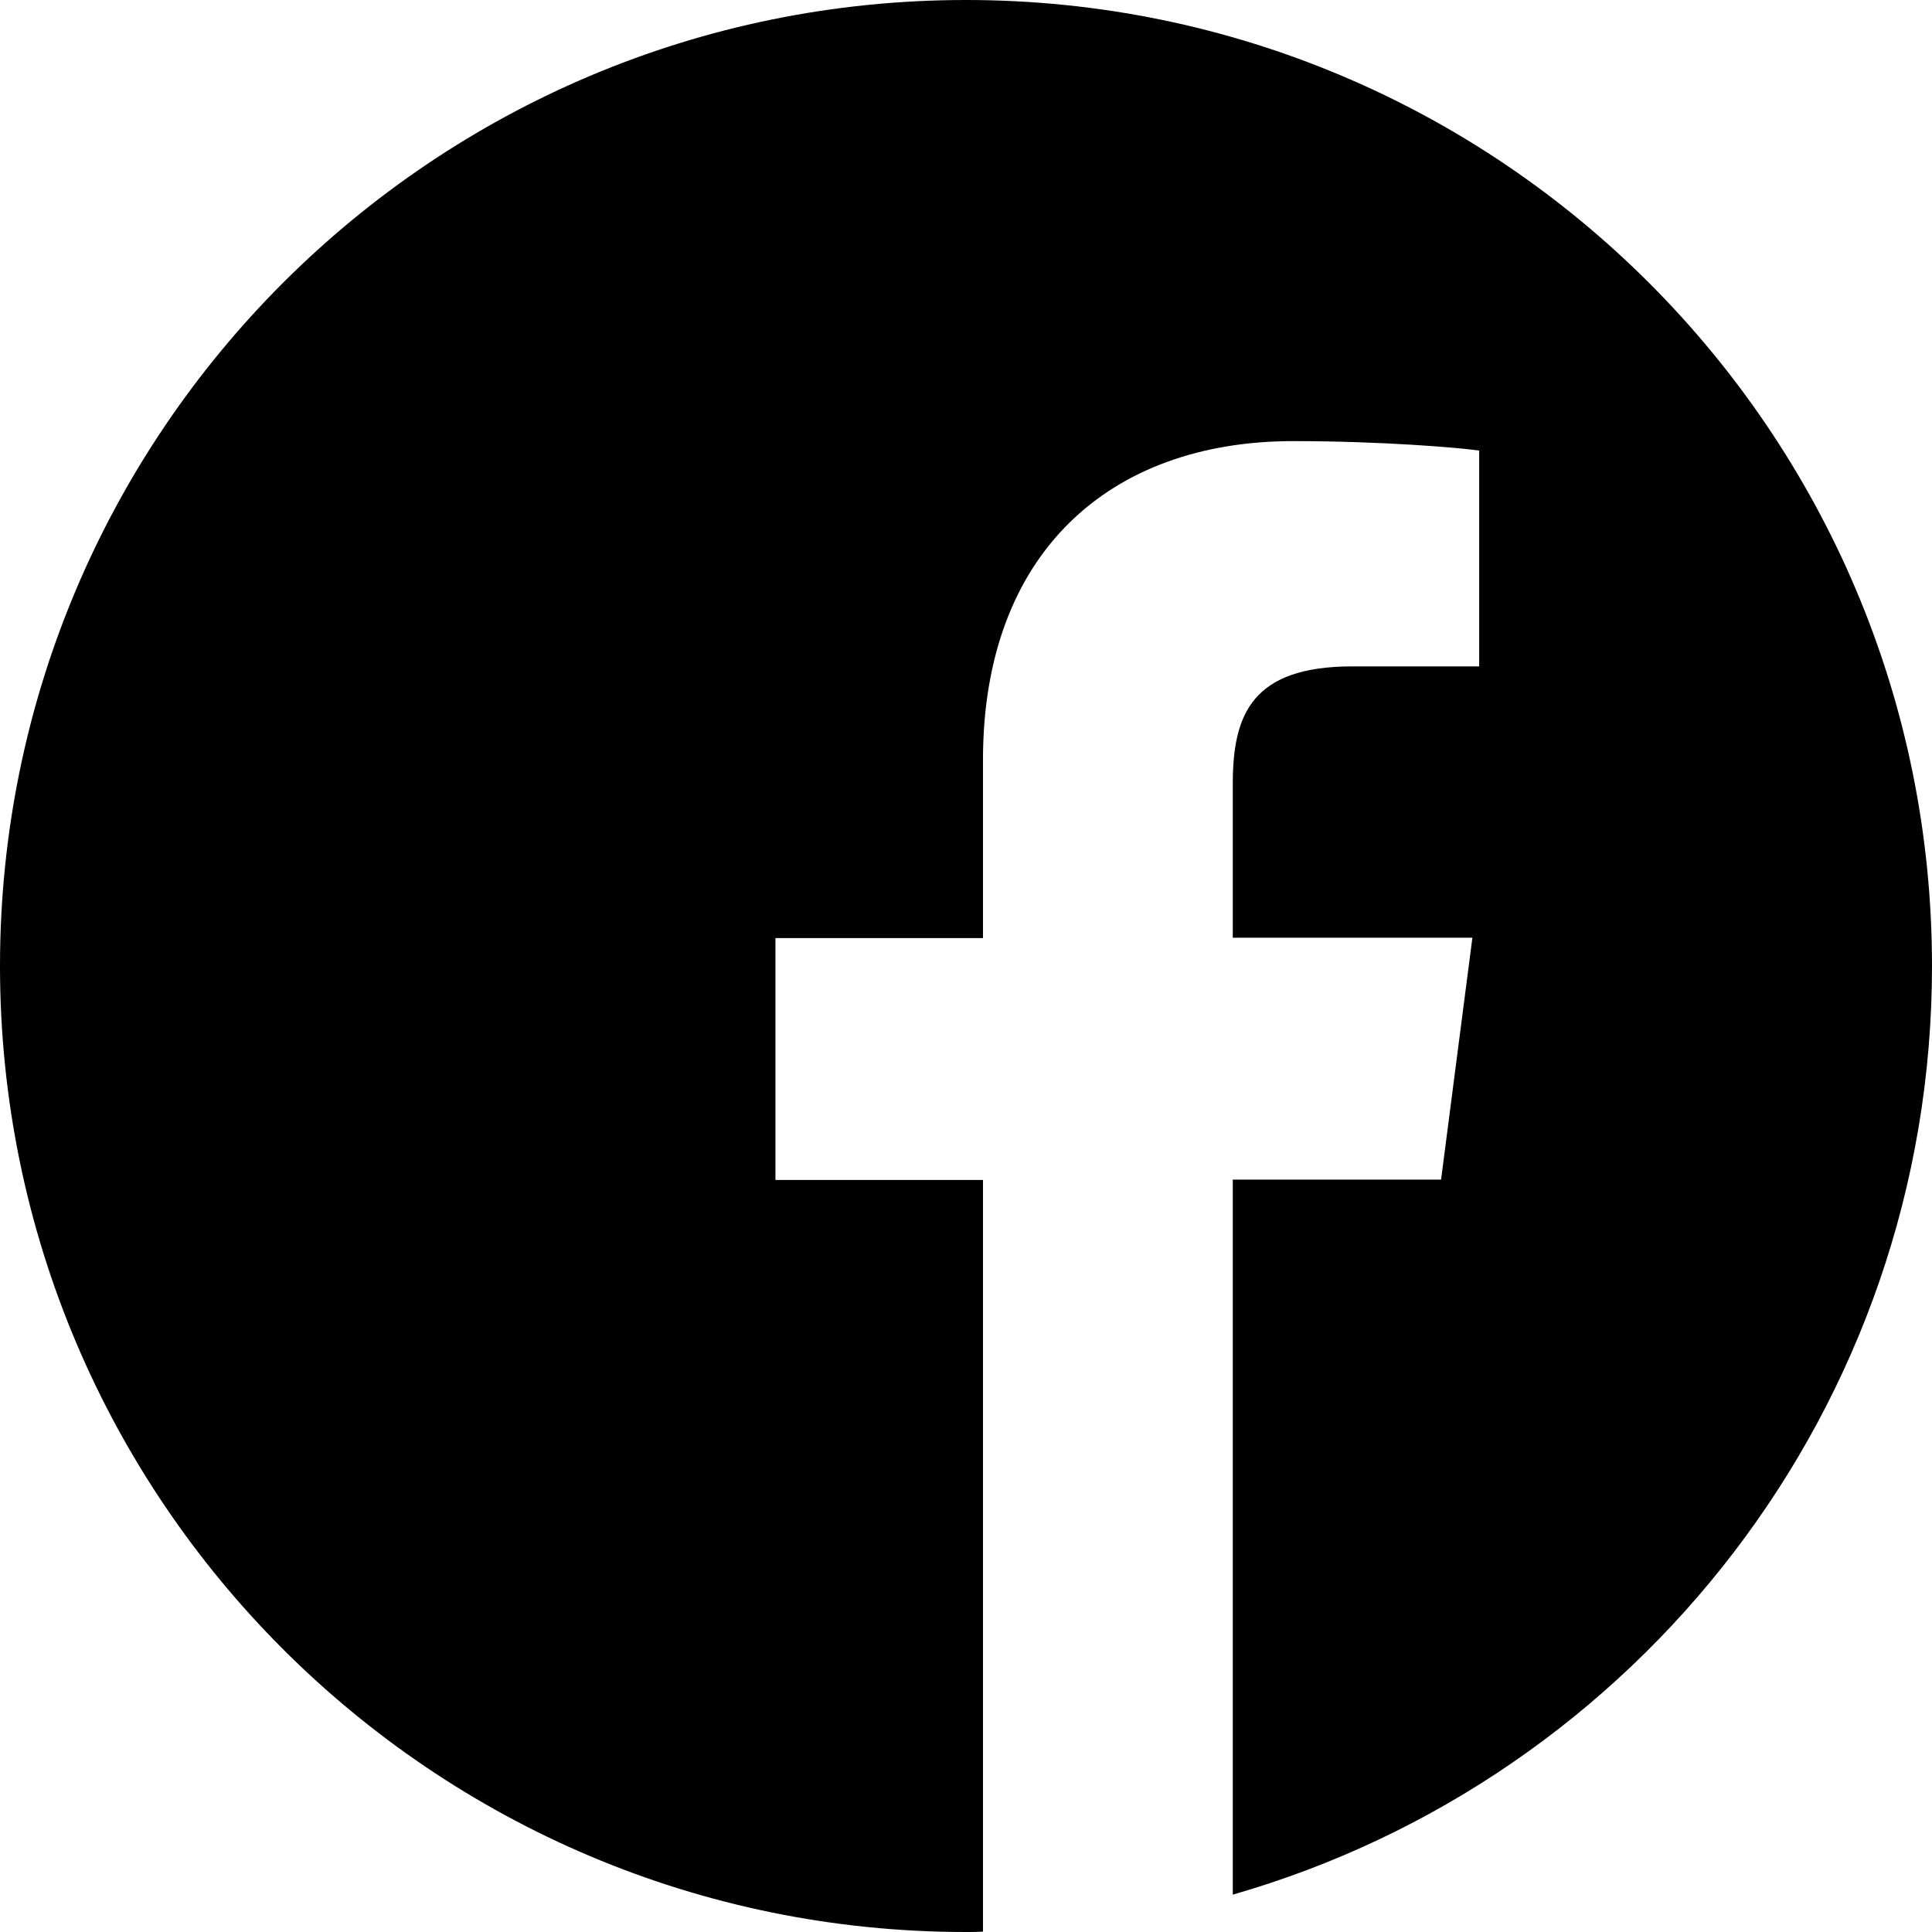
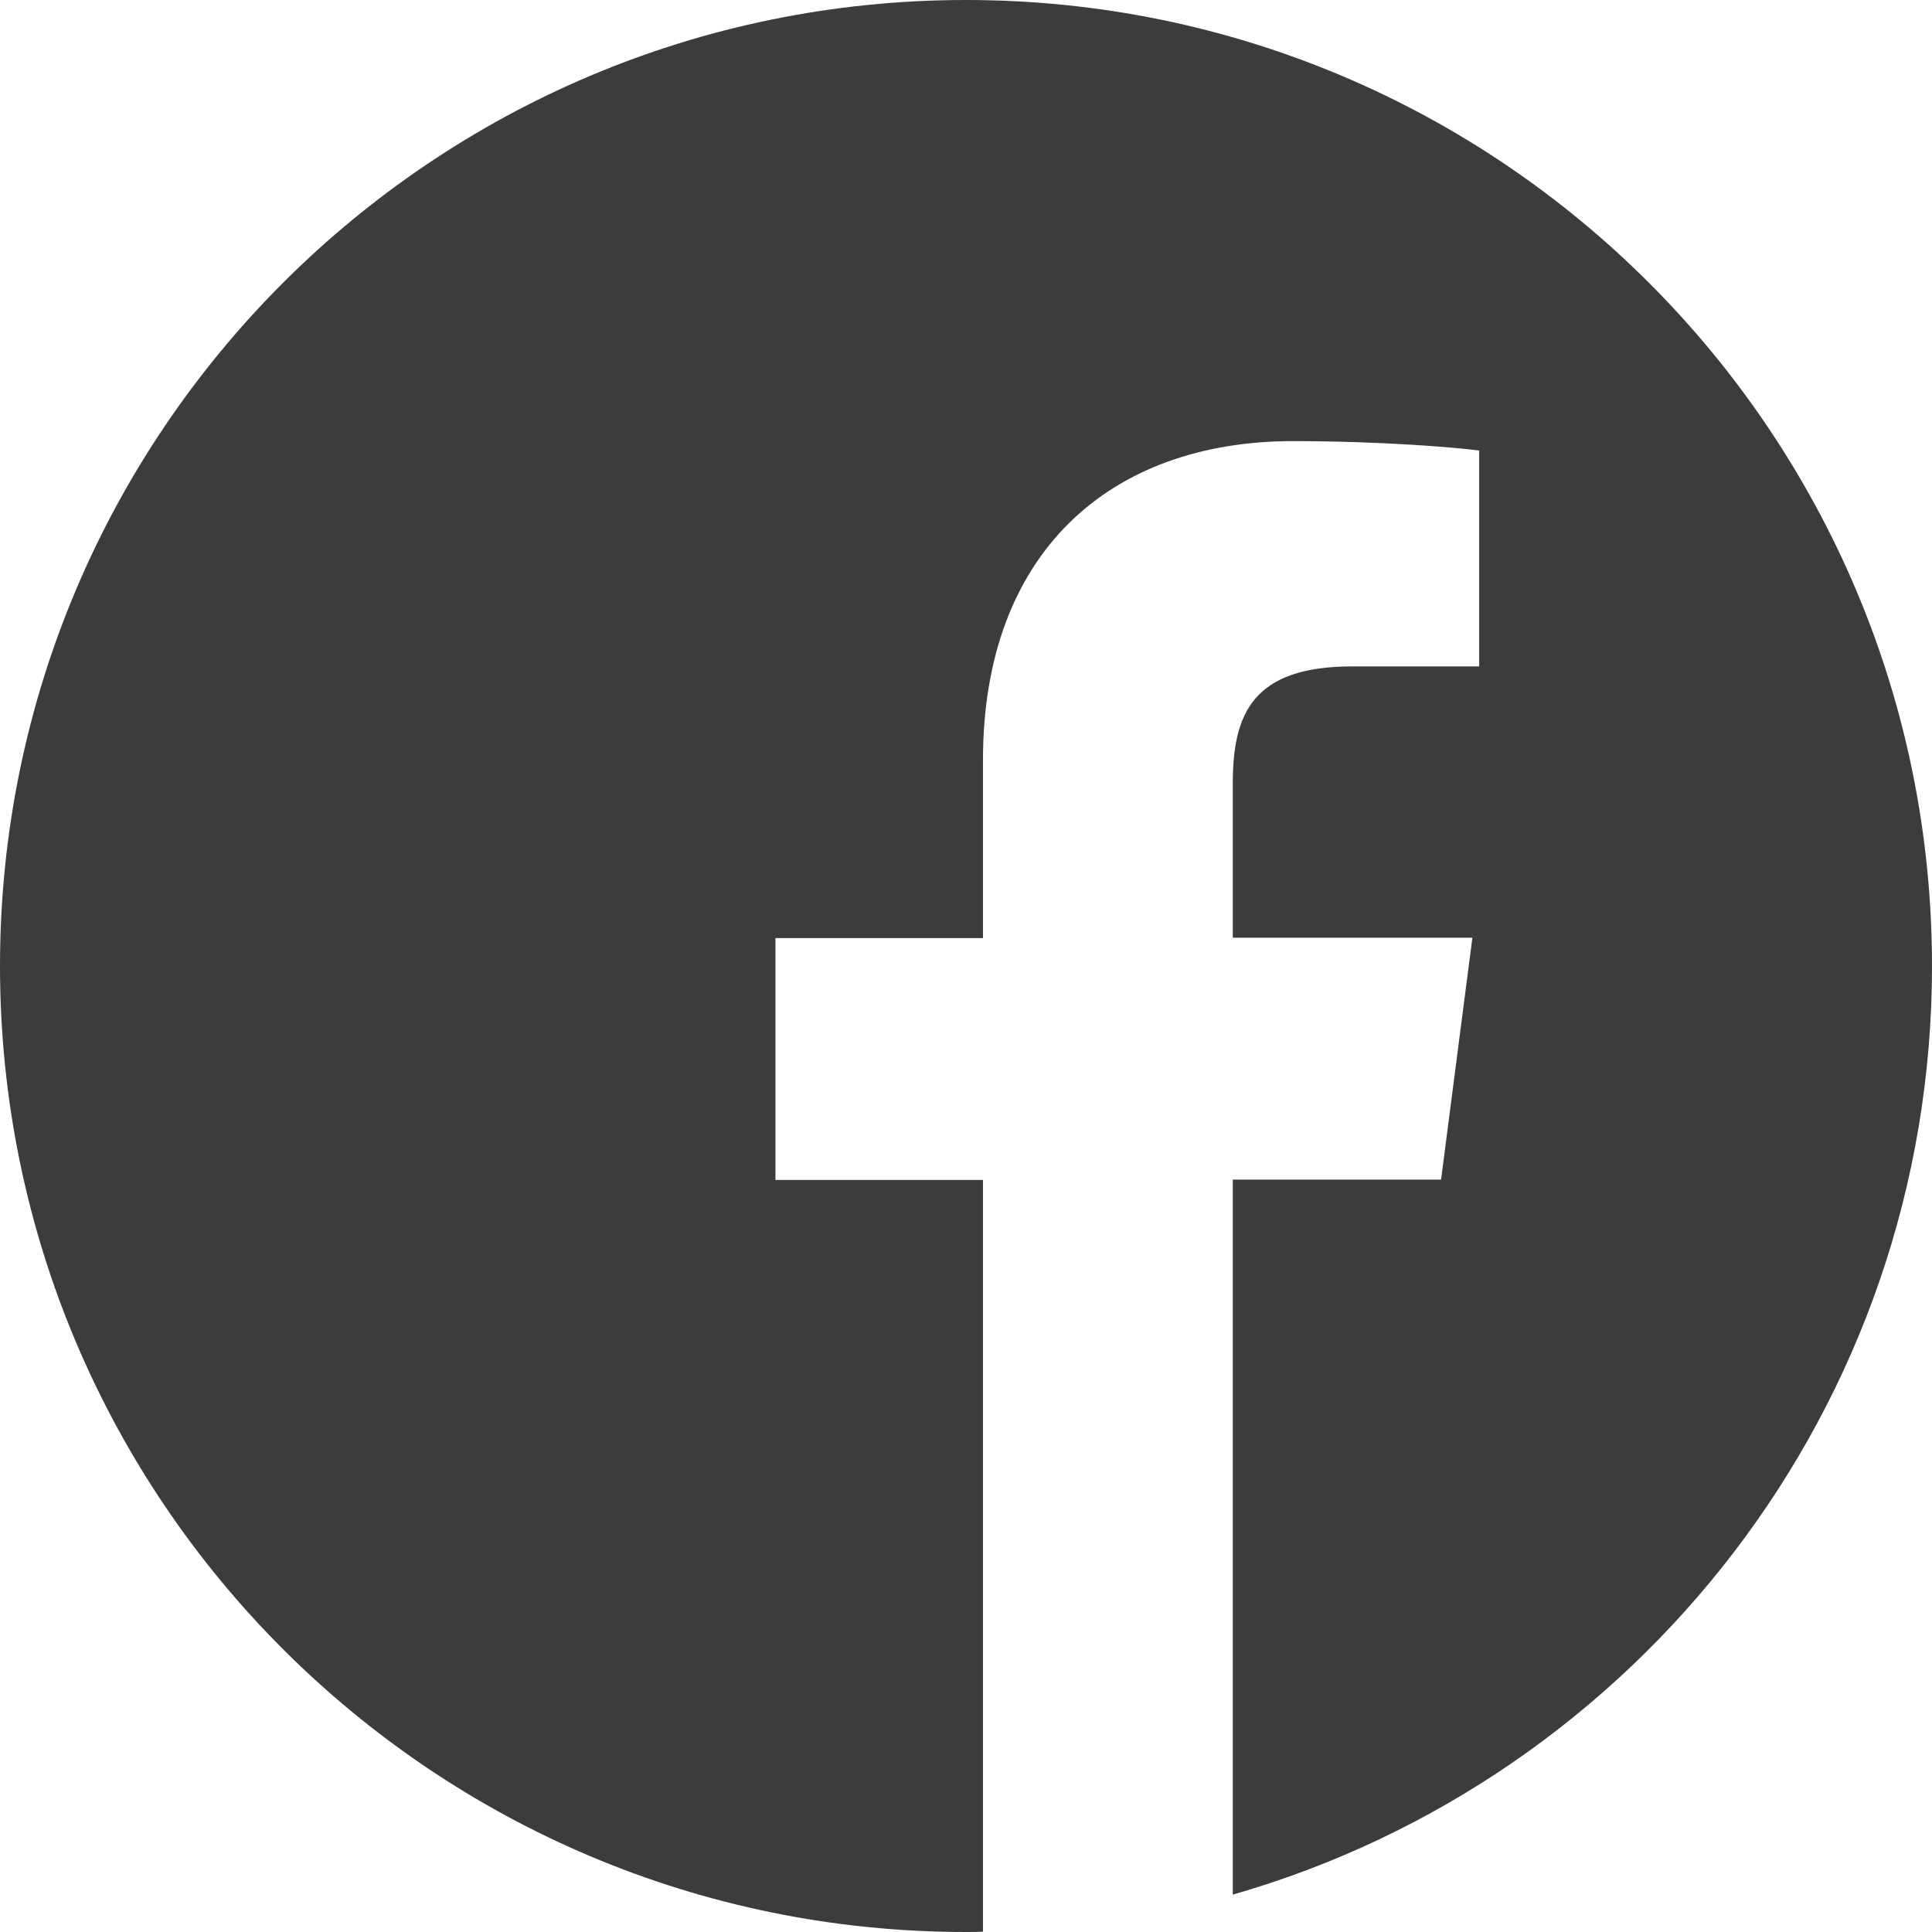
- <svg xmlns="http://www.w3.org/2000/svg" id="Capa_1" enable-background="new 0 0 512 512" height="512" viewBox="0 0 512 512" width="512">
-   <path d="m512 256c0-141.4-114.6-256-256-256s-256 114.6-256 256 114.6 256 256 256c1.5 0 3 0 4.5-.1v-199.2h-55v-64.1h55v-47.2c0-54.7 33.4-84.5 82.2-84.5 23.4 0 43.5 1.7 49.3 2.5v57.2h-33.6c-26.5 0-31.7 12.6-31.7 31.1v40.8h63.5l-8.3 64.1h-55.2v189.5c107-30.7 185.3-129.2 185.3-246.1z" />
+ <svg xmlns="http://www.w3.org/2000/svg" width="512" height="512" viewBox="0 0 512 512" fill="none">
+   <path d="M512 256C512 114.6 397.4 0 256 0C114.6 0 0 114.6 0 256C0 397.4 114.6 512 256 512C257.5 512 259 512 260.5 511.9V312.7H205.5V248.6H260.5V201.4C260.5 146.7 293.9 116.9 342.7 116.9C366.1 116.9 386.2 118.6 392 119.4V176.6H358.4C331.9 176.6 326.7 189.2 326.7 207.7V248.5H390.2L381.9 312.6H326.7V502.1C433.7 471.4 512 372.9 512 256V256Z" fill="#100F0F" fill-opacity="0.81" />
</svg>
